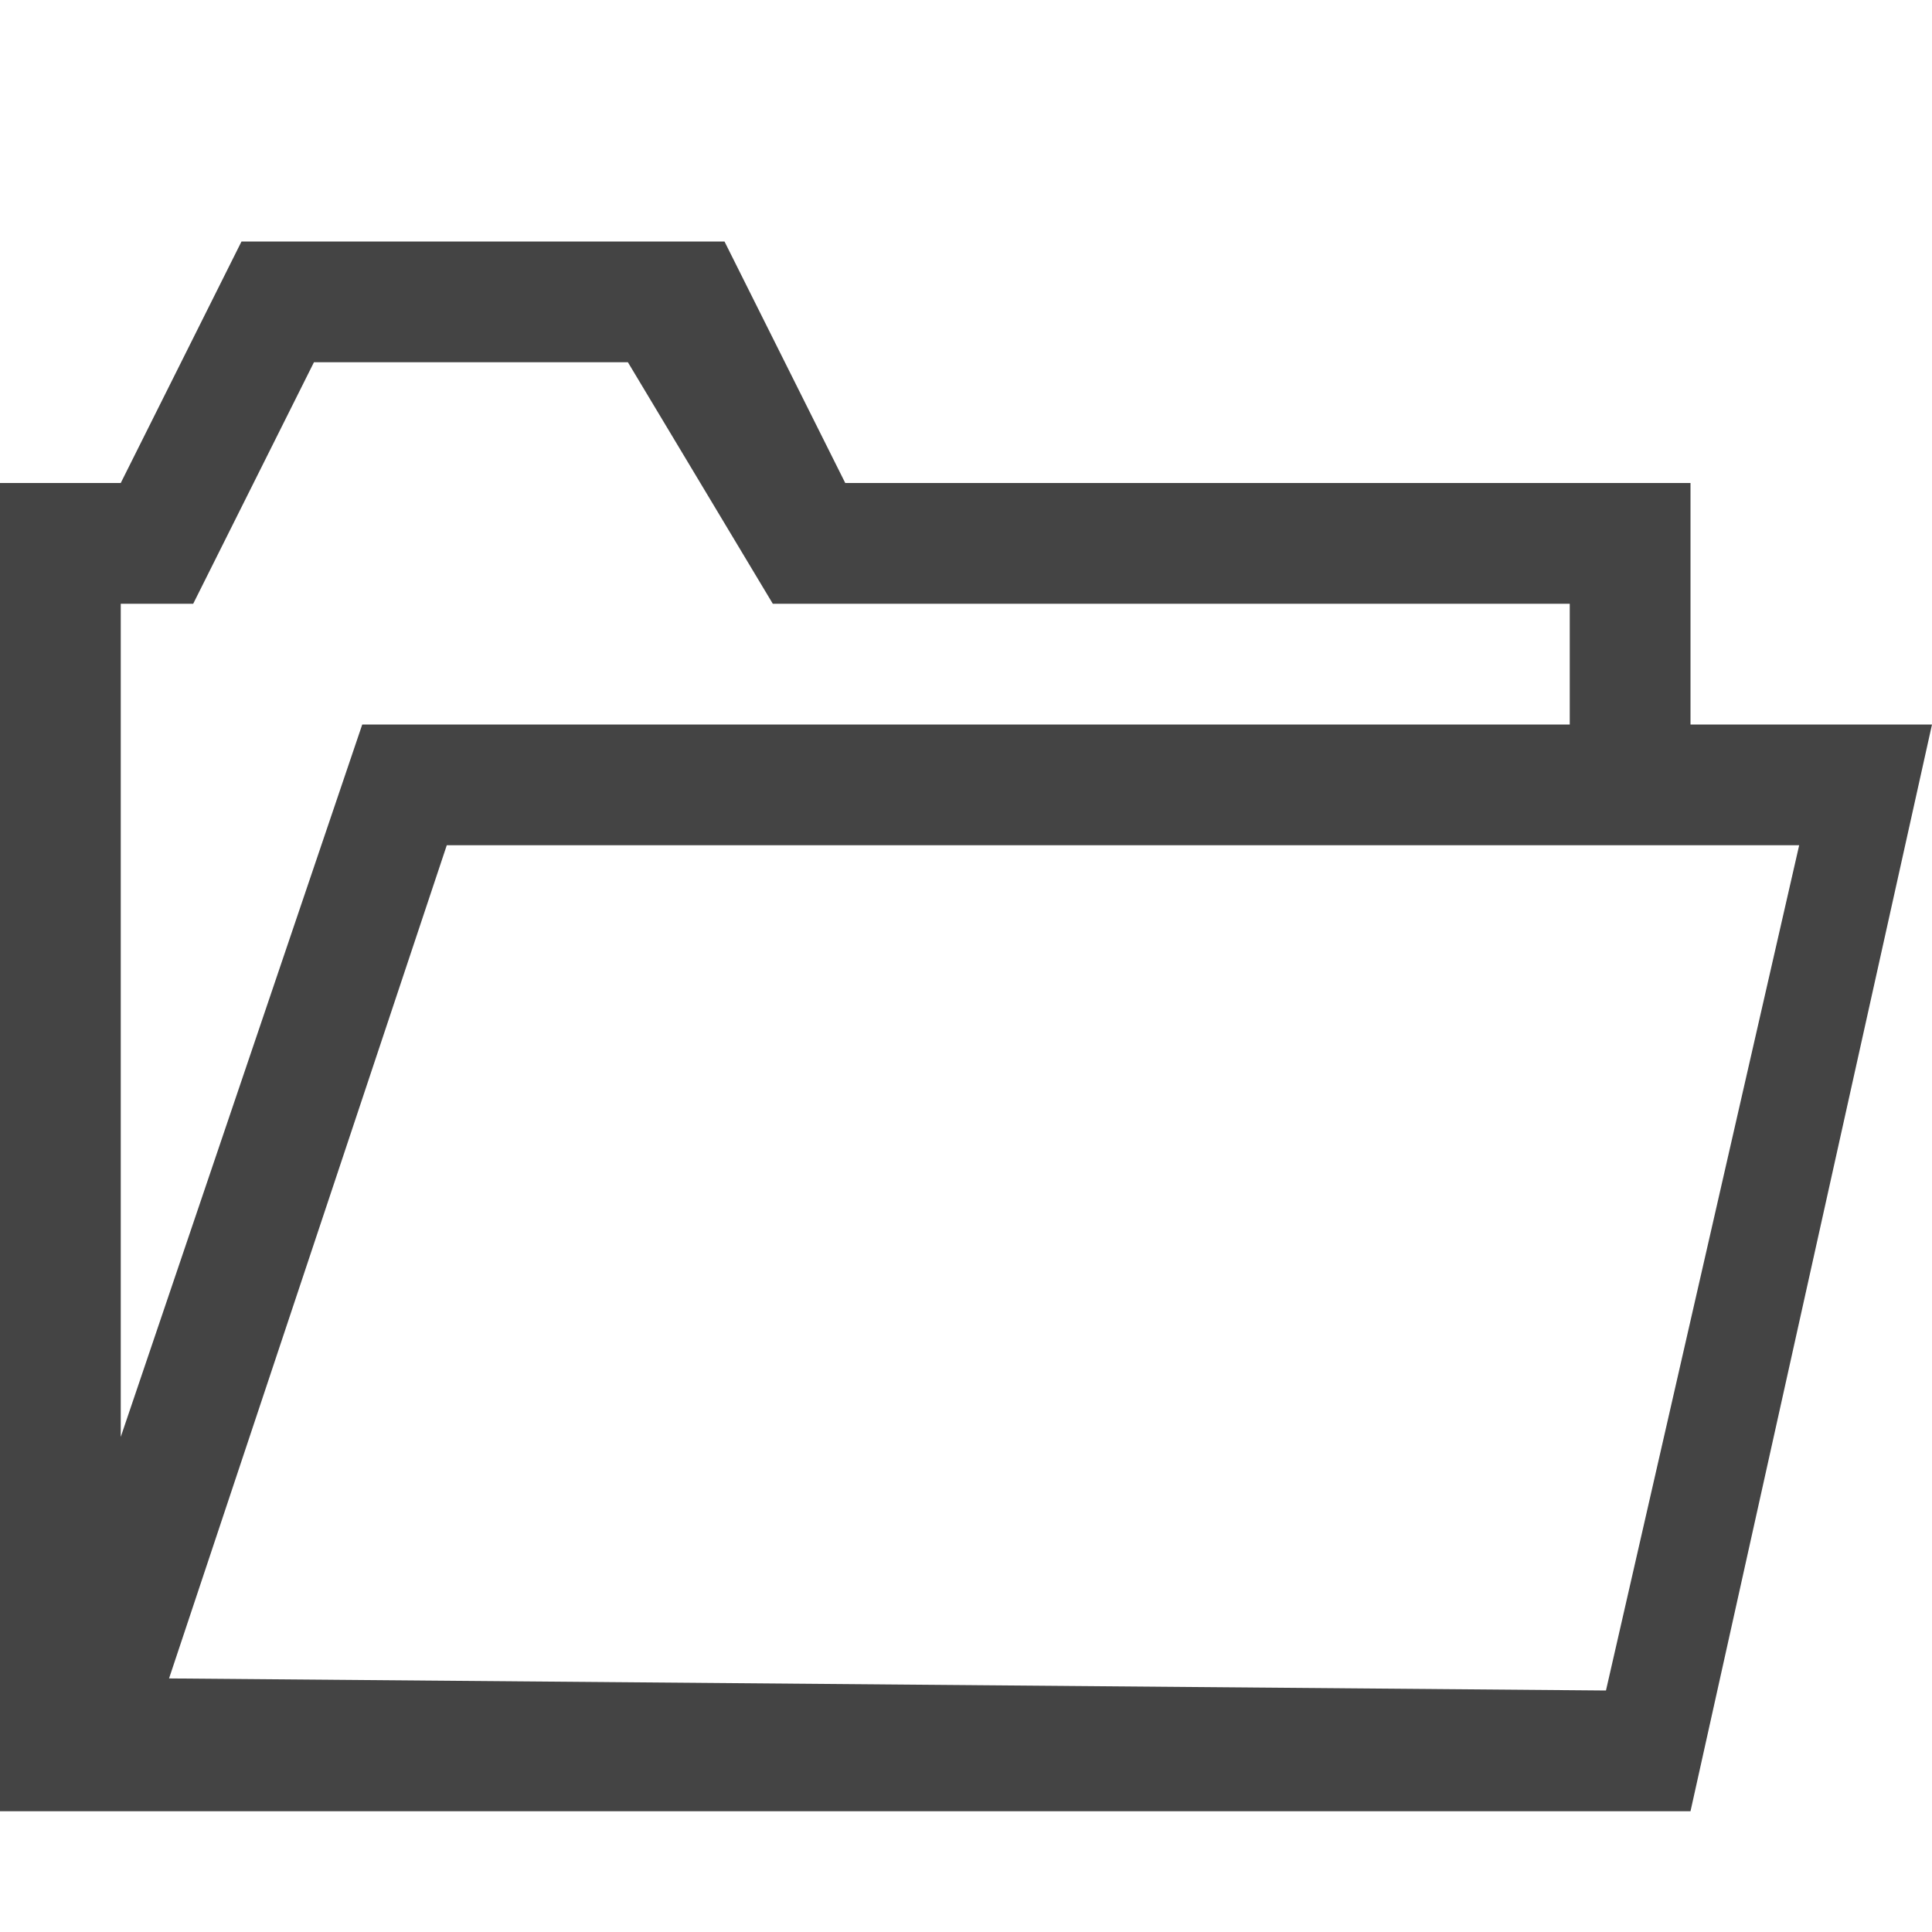
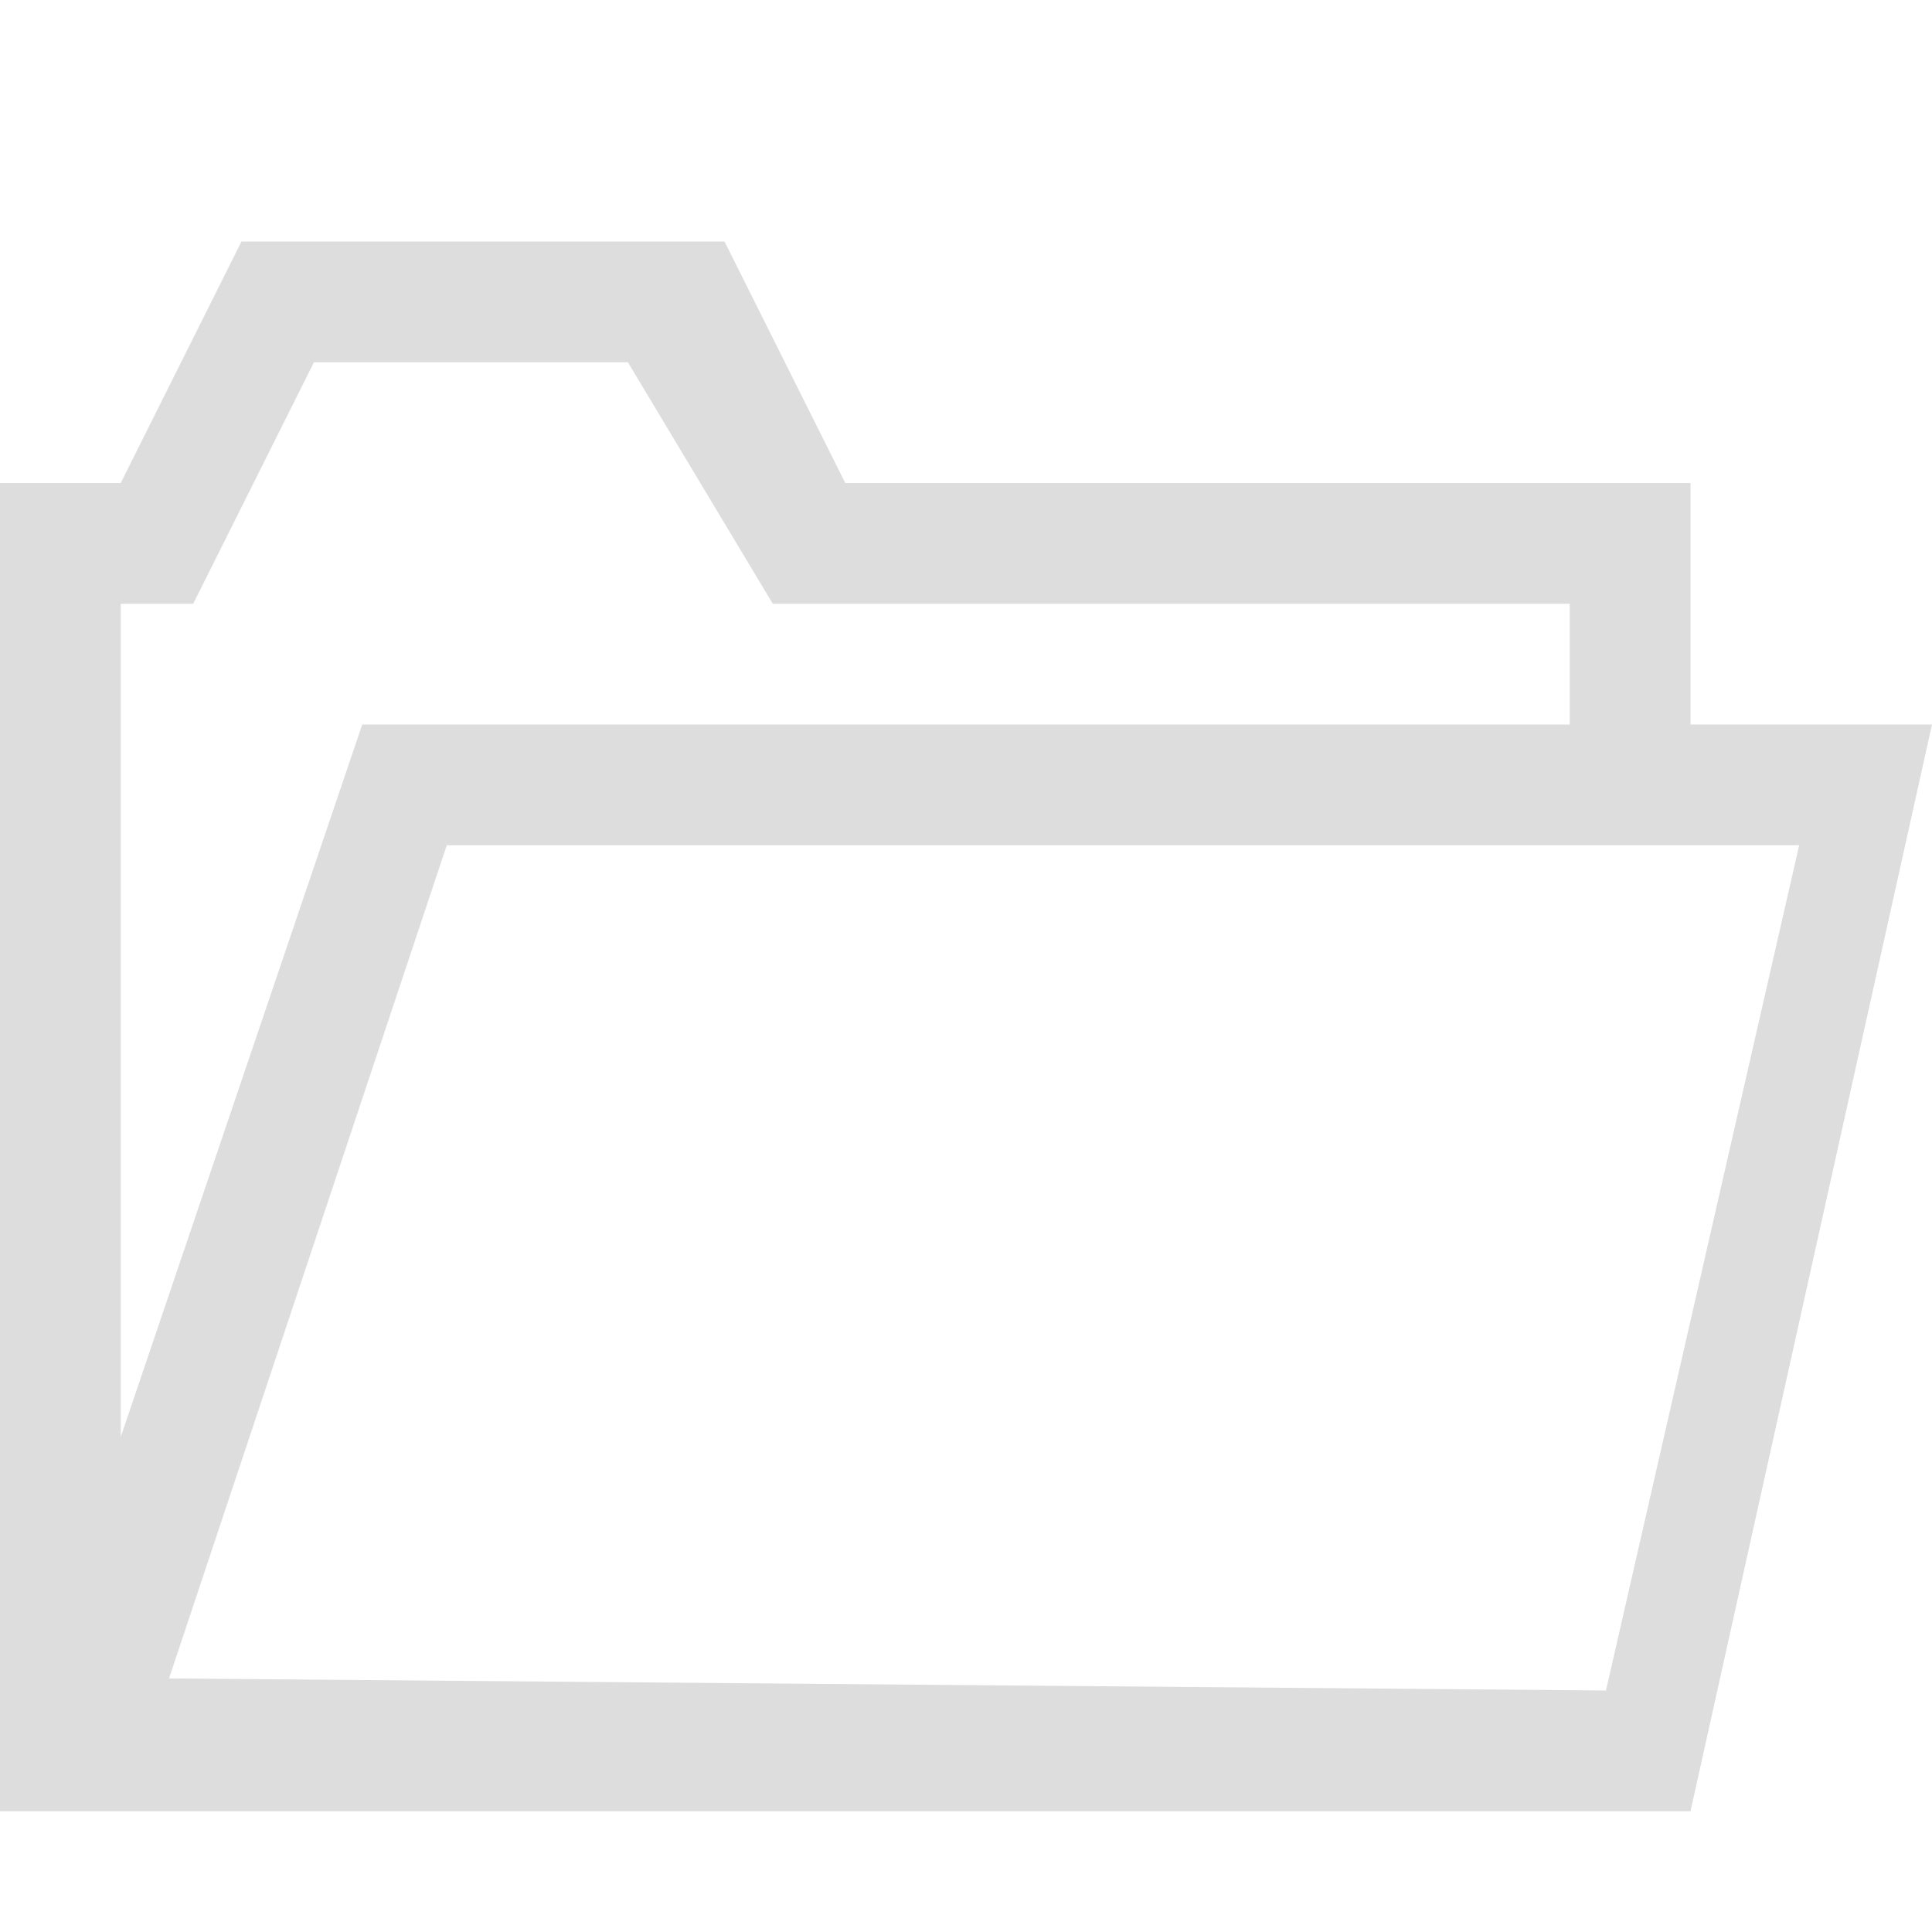
<svg xmlns="http://www.w3.org/2000/svg" version="1.1" width="16" height="16" viewBox="0 0 16 16">
-   <path fill="#444444" d="M14 6v-2h-7l-1-2h-4l-1 2h-1v11h14l2-9h-2zM14.9 7l-1.6 7-11.9-0.1 2.3-6.9h11.2zM1 5h0.6l1-2h2.6l1.2 2h6.6v1h-10l-2 5.9v-6.9z" />
+   <path fill="#dddddd" d="M14 6v-2h-7l-1-2h-4l-1 2h-1v11h14l2-9h-2zM14.9 7l-1.6 7-11.9-0.1 2.3-6.9h11.2zM1 5h0.6l1-2h2.6l1.2 2h6.6v1h-10l-2 5.9v-6.9z" />
</svg>
